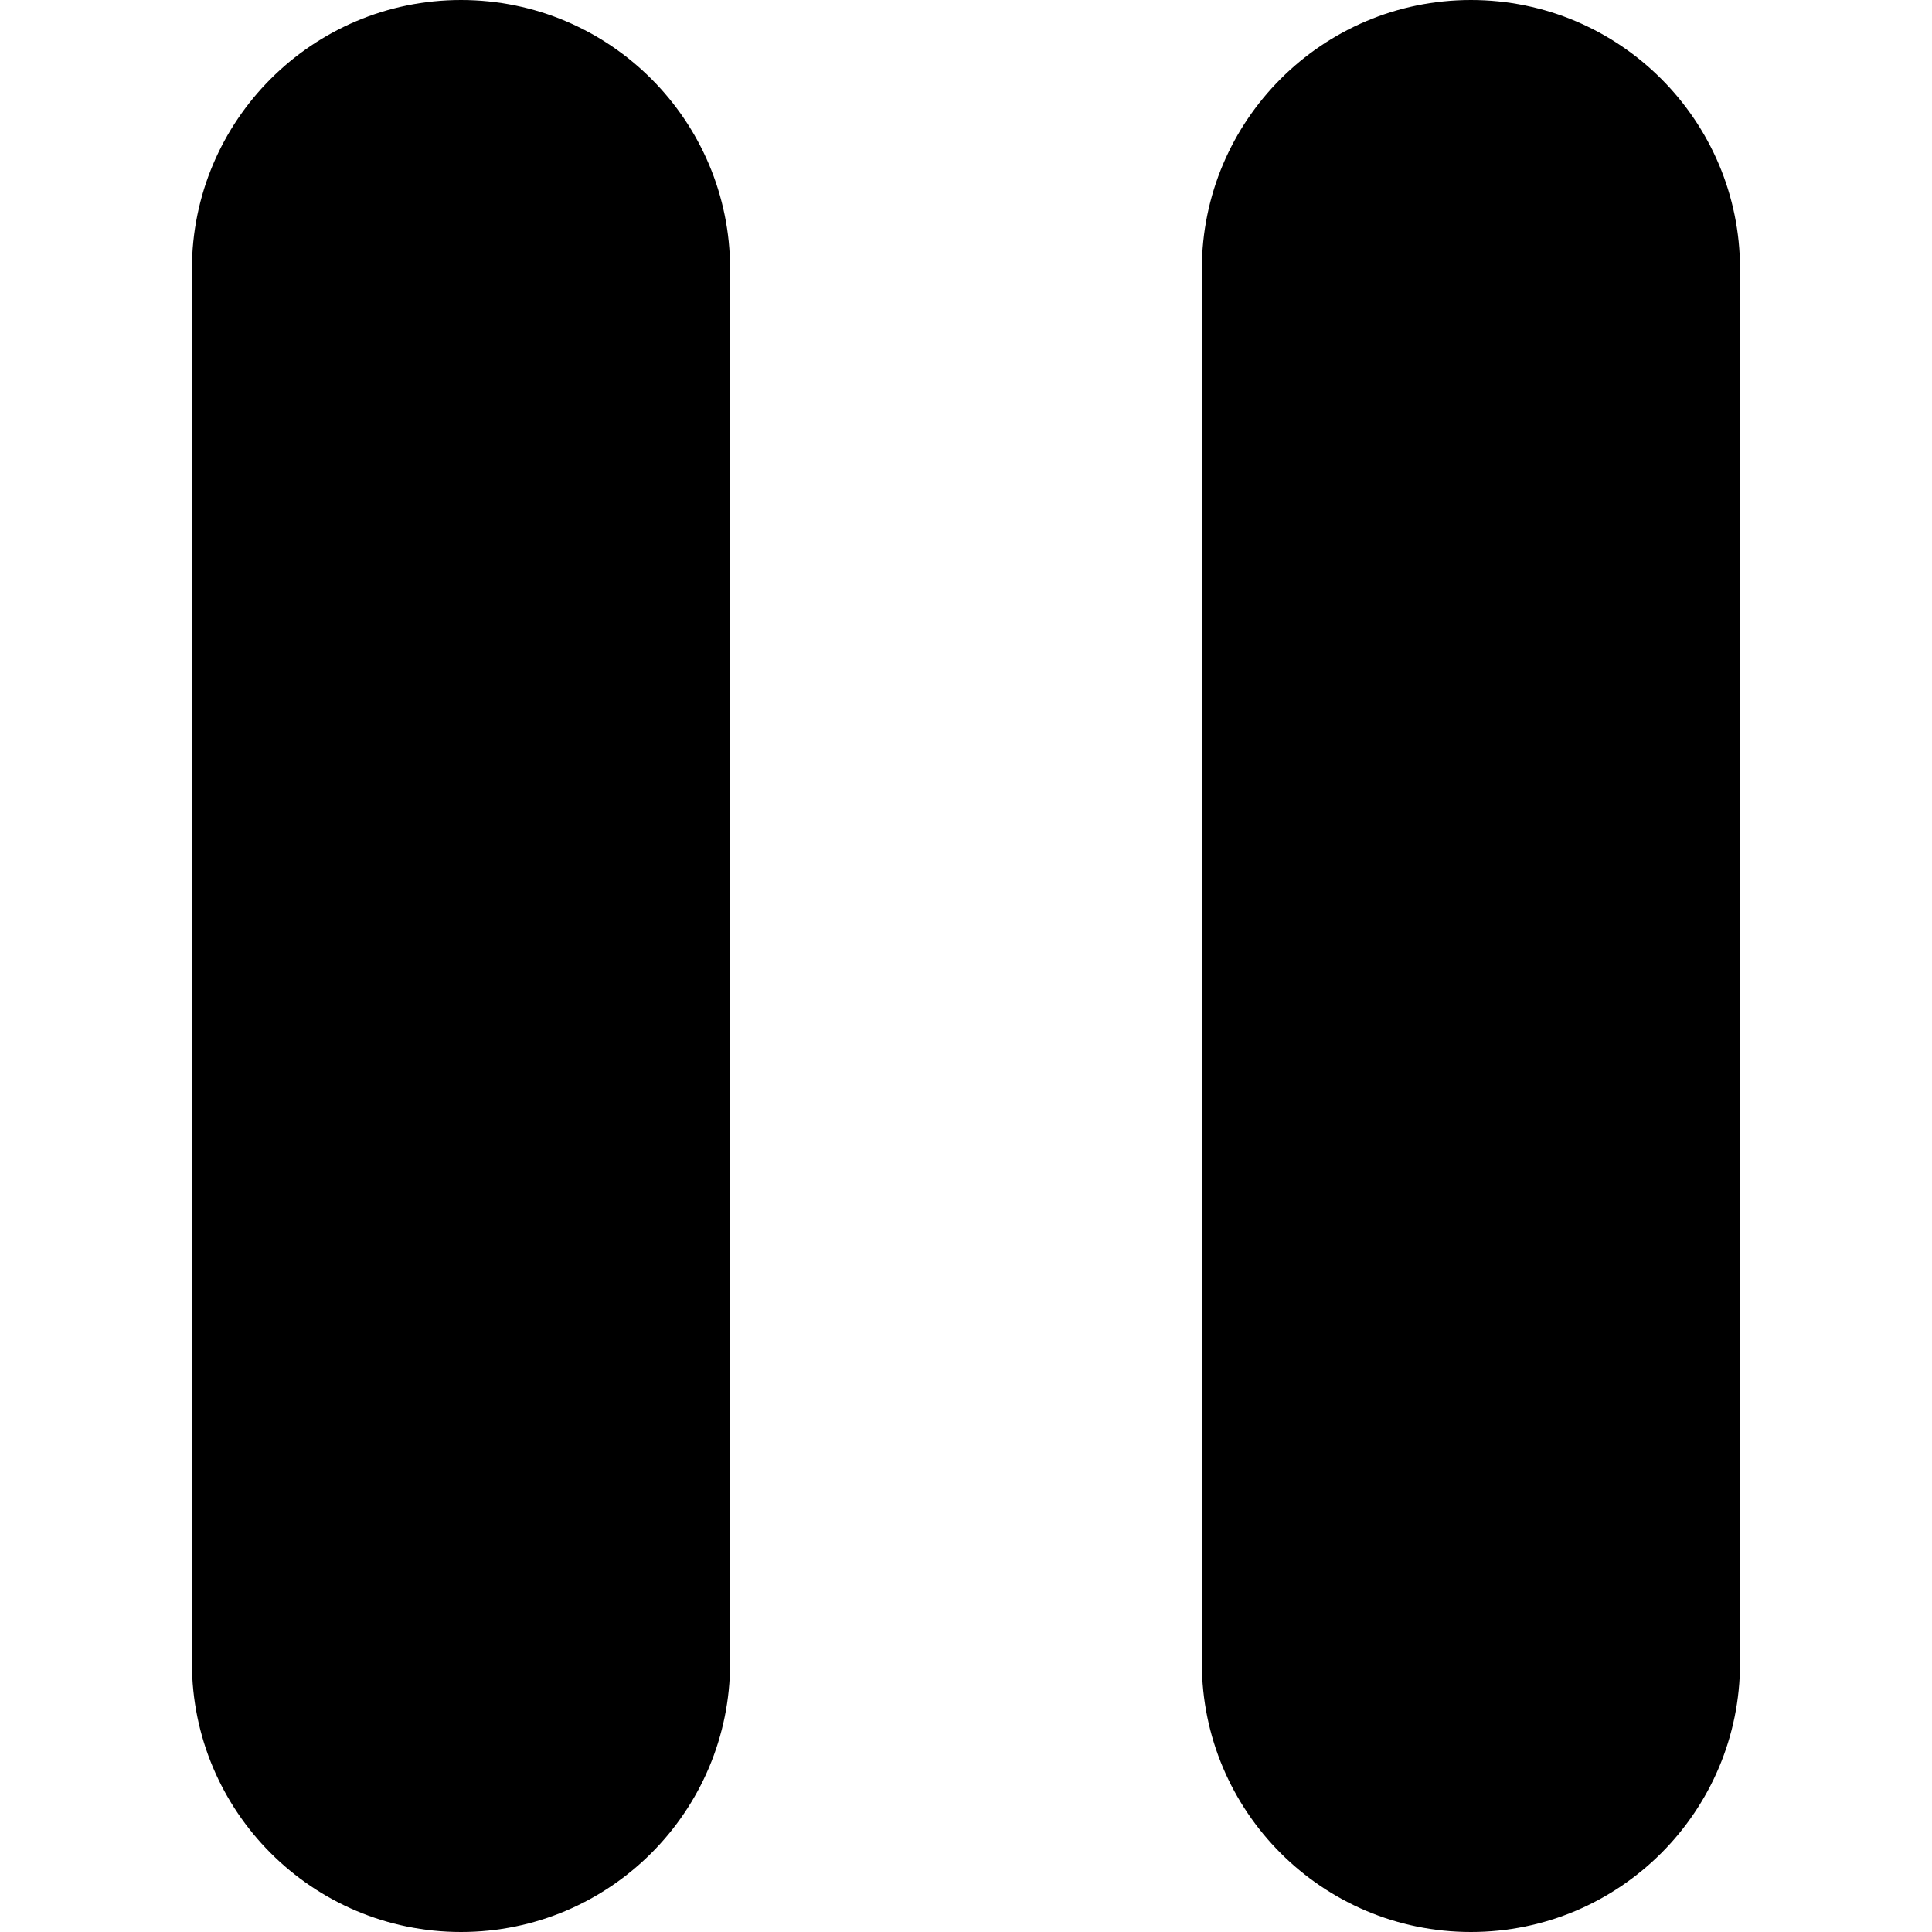
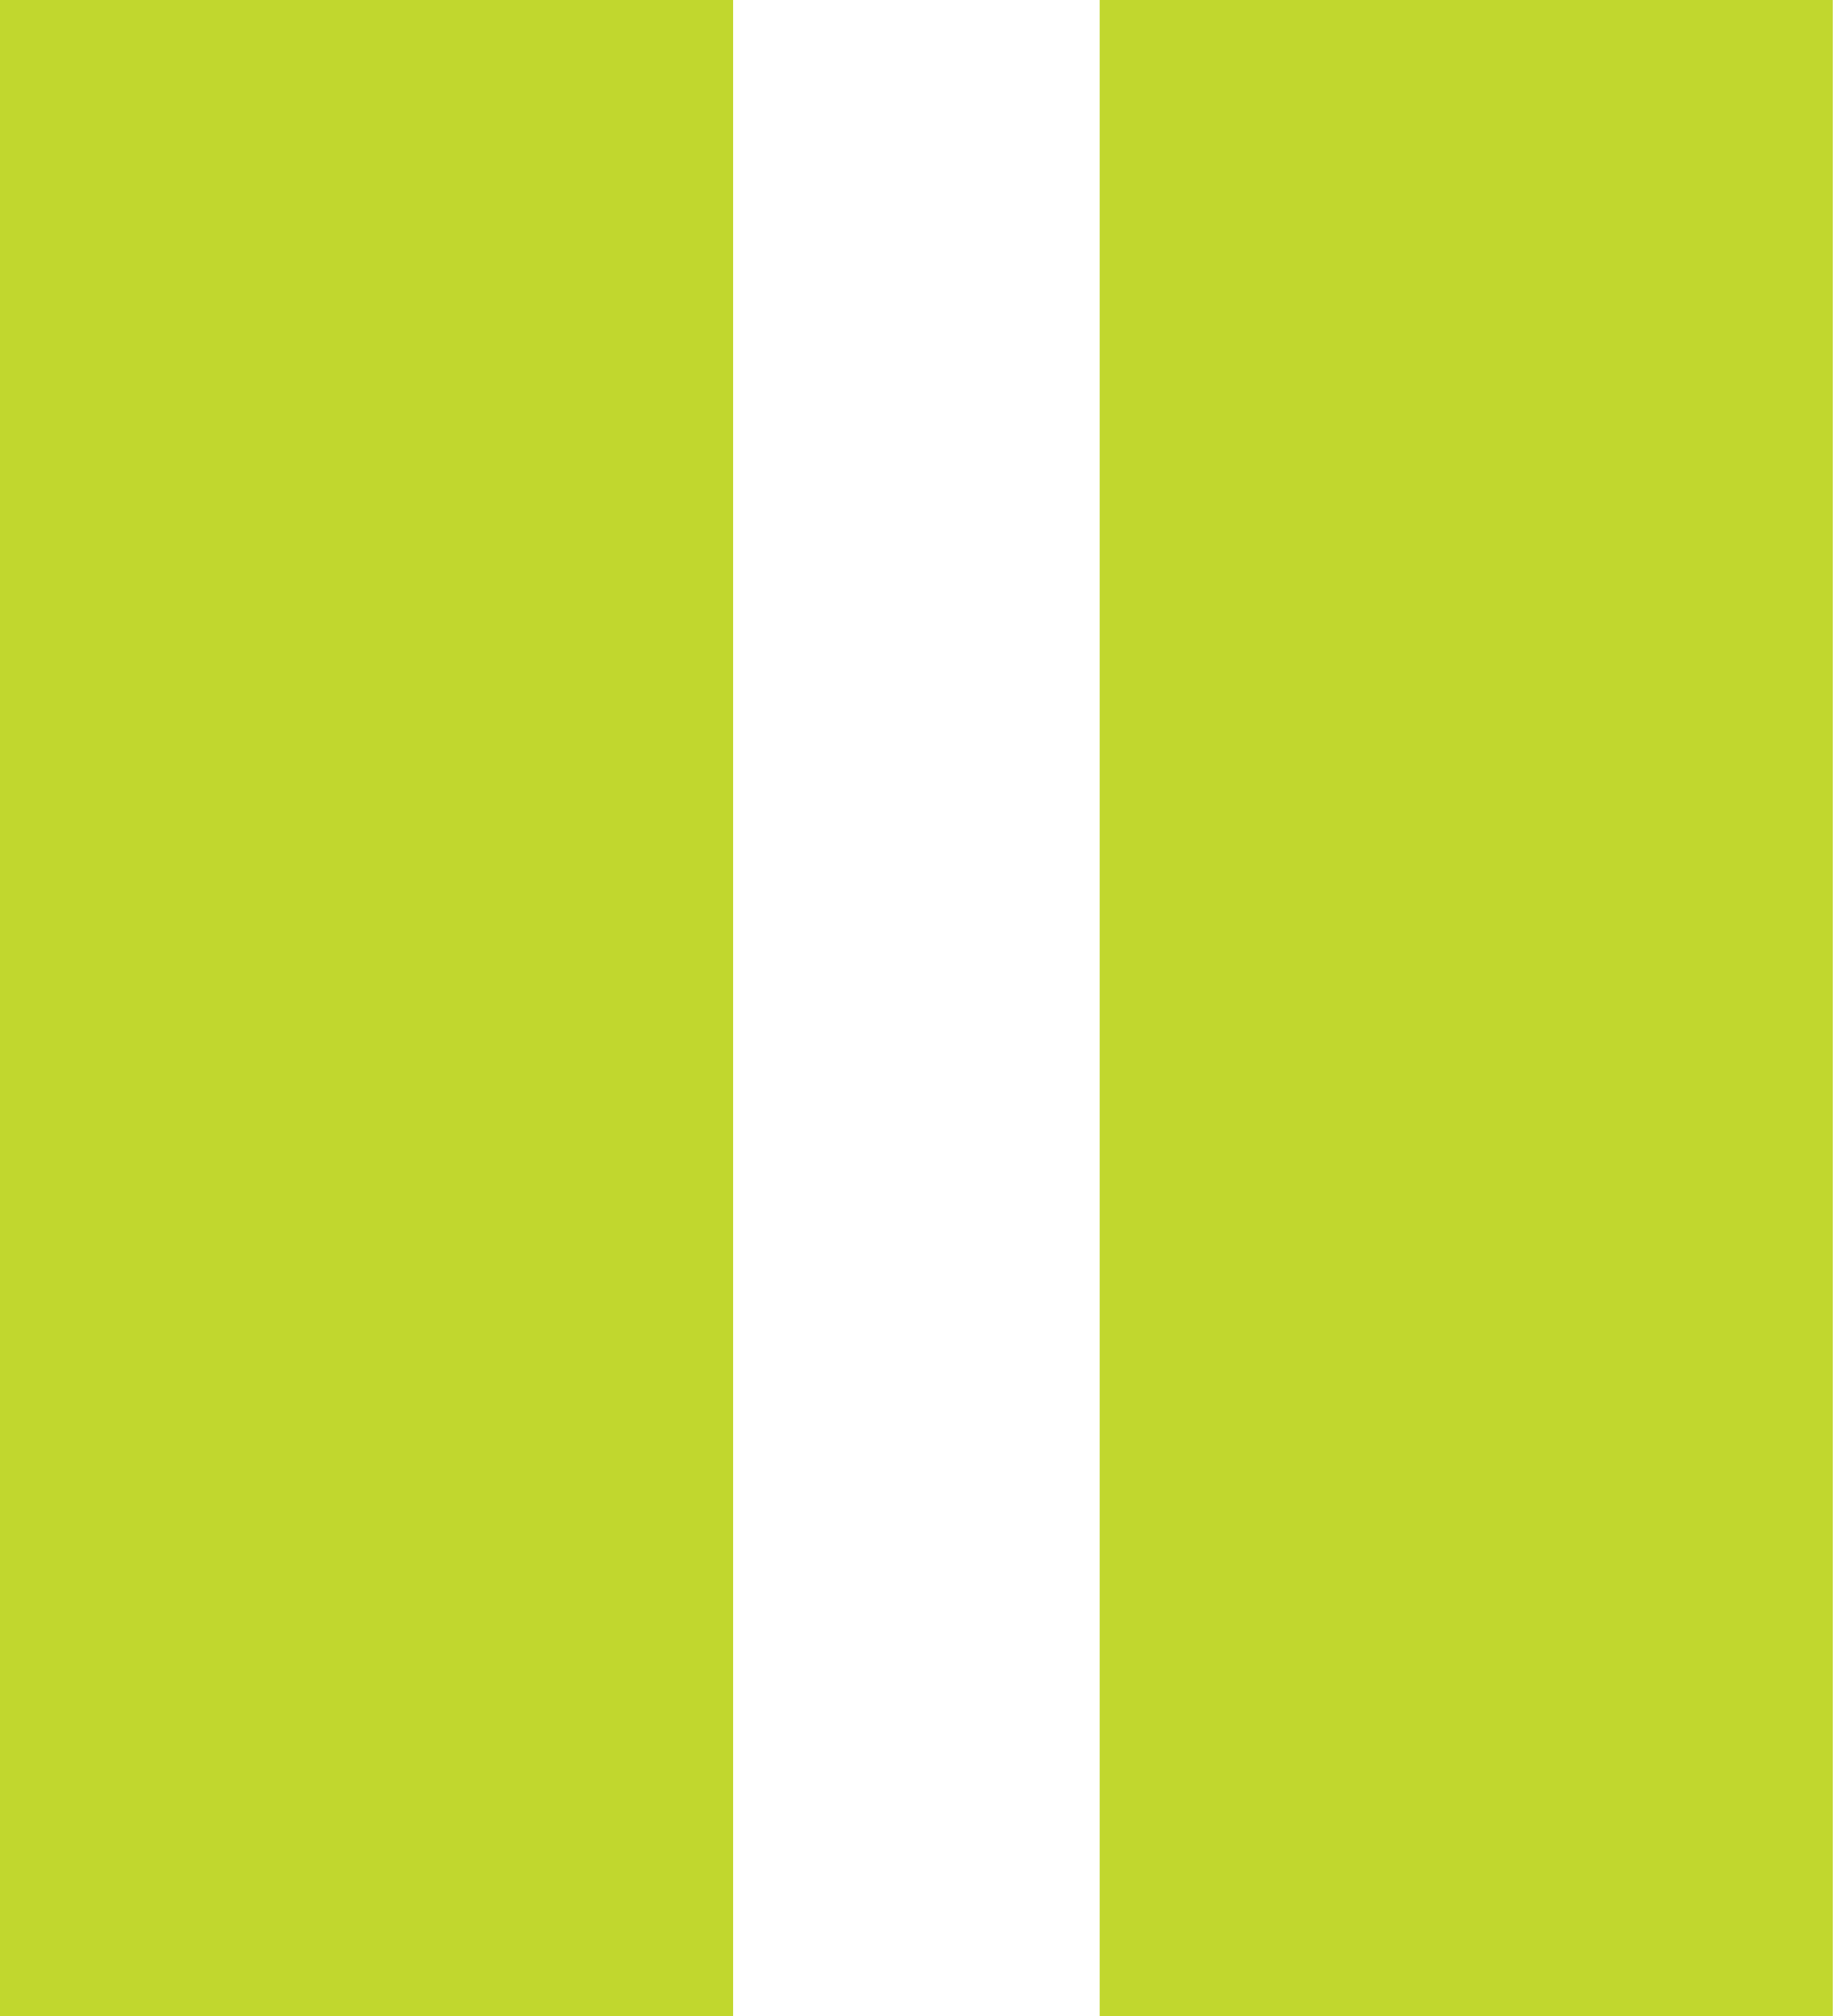
- <svg xmlns="http://www.w3.org/2000/svg" version="1.1" id="Capa_1" x="0px" y="0px" viewBox="0 0 47.607 47.607" style="enable-background:new 0 0 47.607 47.607;" xml:space="preserve">
-   <g>
-     <path d="M17.991,40.976c0,3.662-2.969,6.631-6.631,6.631l0,0c-3.662,0-6.631-2.969-6.631-6.631V6.631C4.729,2.969,7.698,0,11.36,0   l0,0c3.662,0,6.631,2.969,6.631,6.631V40.976z" />
-     <path d="M42.877,40.976c0,3.662-2.969,6.631-6.631,6.631l0,0c-3.662,0-6.631-2.969-6.631-6.631V6.631   C29.616,2.969,32.585,0,36.246,0l0,0c3.662,0,6.631,2.969,6.631,6.631V40.976z" />
+ <svg xmlns="http://www.w3.org/2000/svg" width="10" height="11" viewBox="0 0 10 11">
+   <g id="Group_49" data-name="Group 49" transform="translate(-19.5 -19)">
+     <rect id="Rectangle_140" data-name="Rectangle 140" width="4" height="11" transform="translate(19.5 19)" fill="#c1d72e" />
+     <rect id="Rectangle_141" data-name="Rectangle 141" width="4" height="11" transform="translate(25.5 19)" fill="#c1d72e" />
  </g>
-   <g>
- </g>
-   <g>
- </g>
-   <g>
- </g>
-   <g>
- </g>
-   <g>
- </g>
-   <g>
- </g>
-   <g>
- </g>
-   <g>
- </g>
-   <g>
- </g>
-   <g>
- </g>
-   <g>
- </g>
-   <g>
- </g>
-   <g>
- </g>
-   <g>
- </g>
-   <g>
- </g>
</svg>
